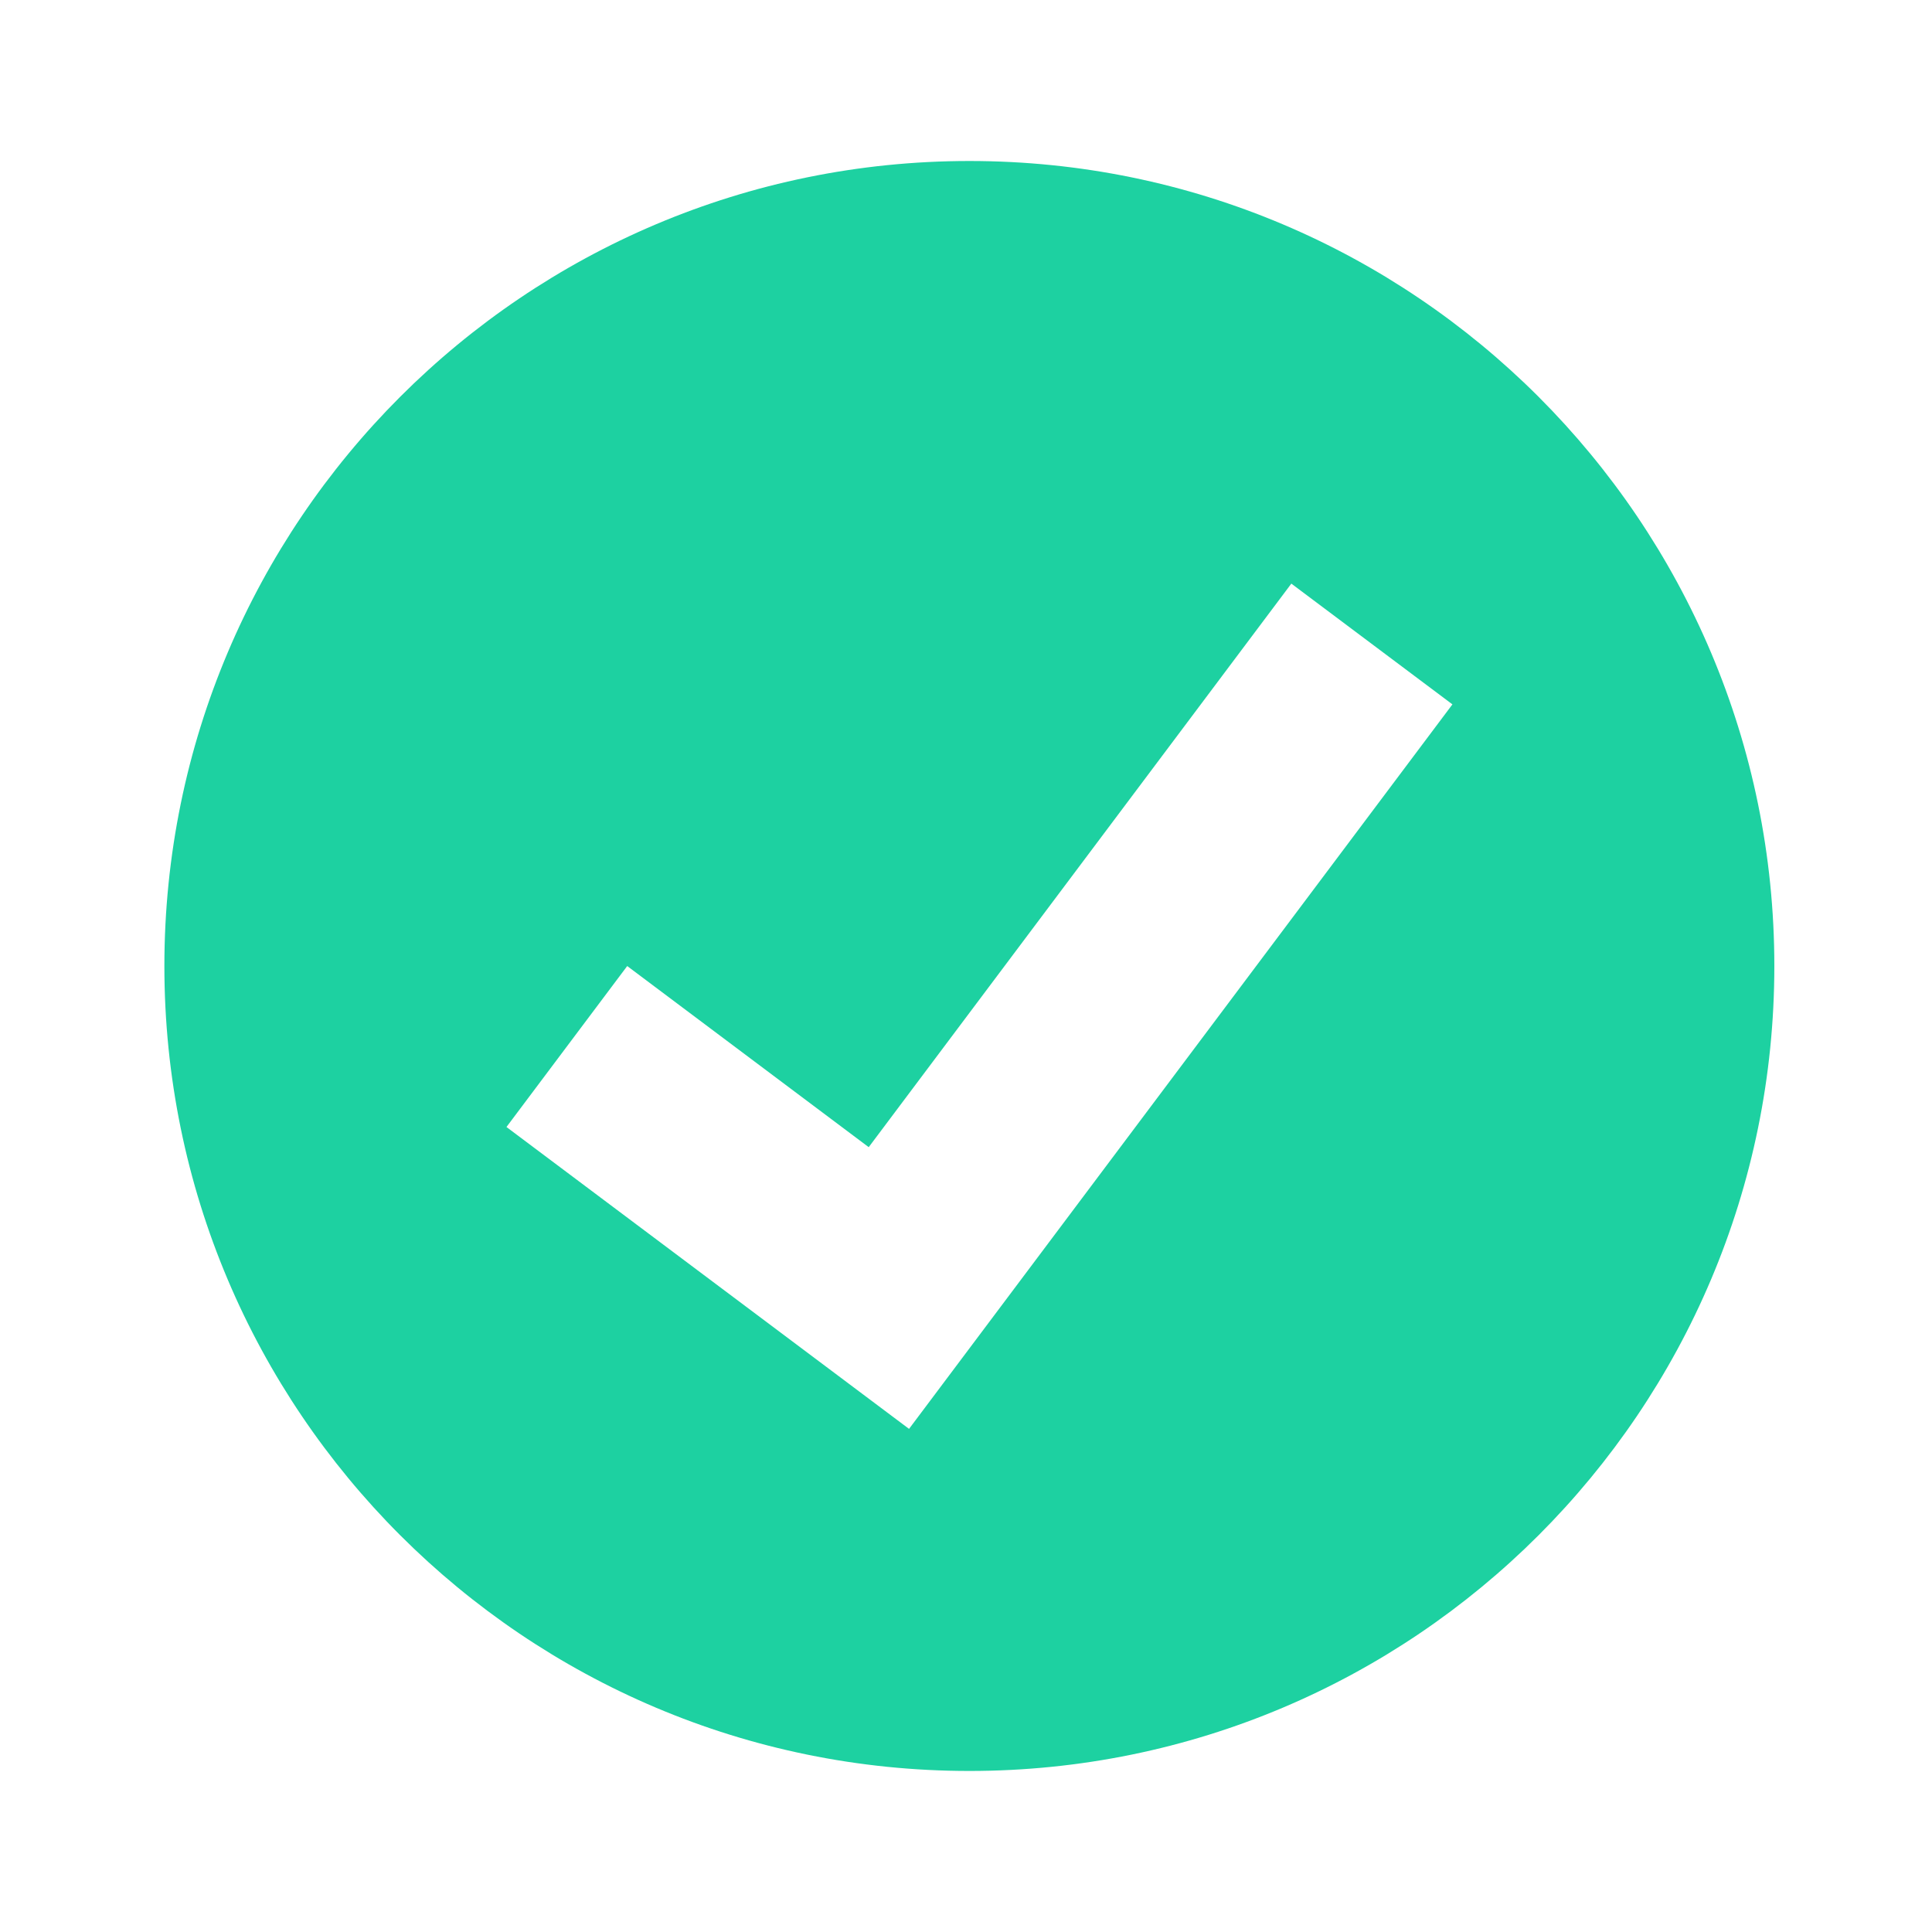
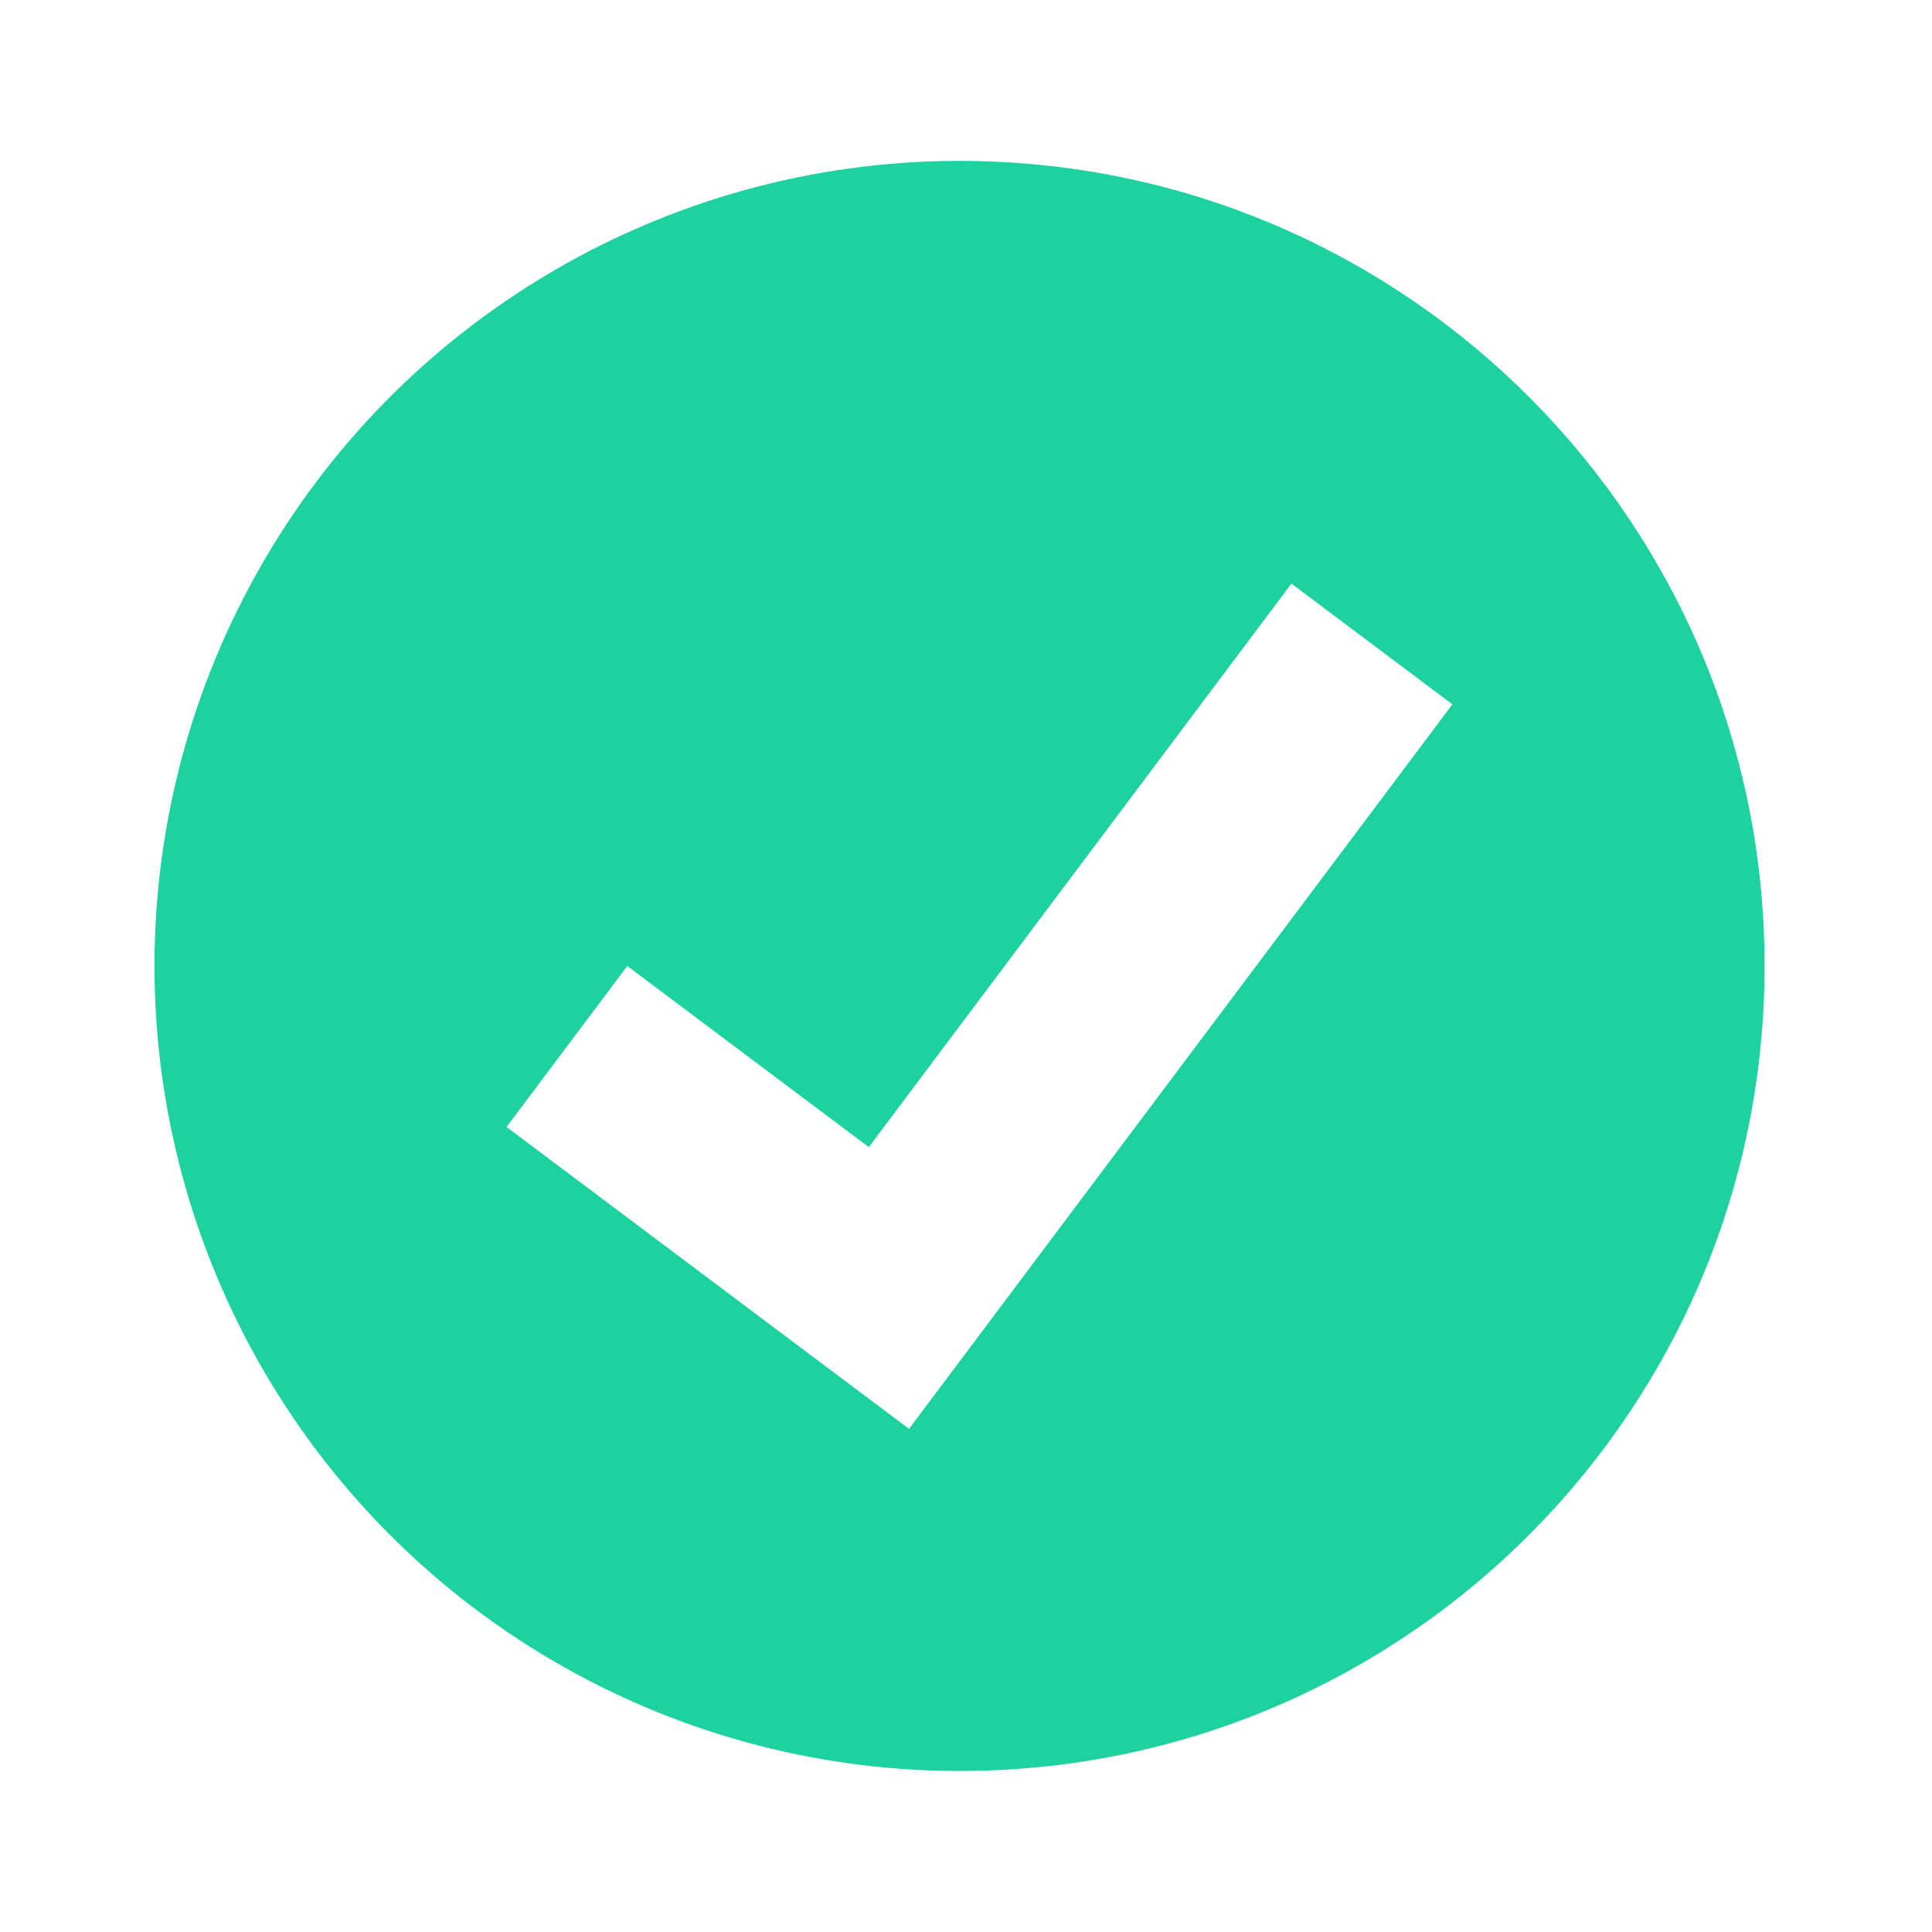
- <svg xmlns="http://www.w3.org/2000/svg" width="16px" height="16px" viewBox="0 0 16 16" version="1.1">
-   <g id="aimedis" stroke="none" stroke-width="1" fill="none" fill-rule="evenodd">
-     <g id="UI---Aimedis-Online-Courses-(Watch-Course)" transform="translate(-176, -145)">
-       <g id="watched" transform="translate(176, 145)">
-         <g id="Frame_-_24px">
-           <rect id="Rectangle" x="0" y="0.001" width="16" height="16" />
-         </g>
-         <g id="Filled_Icons" transform="translate(1.333333, 1.333333)" fill="#1DD1A1" fill-rule="nonzero">
-           <path d="M6.695,0 C3.013,0 0.028,2.985 0.028,6.667 C0.028,10.349 3.013,13.333 6.695,13.333 C10.377,13.333 13.361,10.349 13.361,6.667 C13.361,2.985 10.376,0 6.695,0 Z M6.195,10.5 L2.861,8 L3.861,6.667 L5.861,8.167 L9.361,3.5 L10.695,4.5 L6.195,10.5 Z" id="Shape" />
-         </g>
-       </g>
-     </g>
+ <svg xmlns="http://www.w3.org/2000/svg" width="16" height="16">
+   <g fill="none" fill-rule="evenodd">
+     <path d="M0 .001h16v16H0z" />
+     <path d="M8.028 1.333a6.667 6.667 0 1 0 0 13.333 6.667 6.667 0 0 0 0-13.333Zm-.5 10.5-3.333-2.5 1-1.333 2 1.5 3.5-4.667 1.333 1-4.5 6Z" fill="#1DD1A1" fill-rule="nonzero" />
  </g>
</svg>
